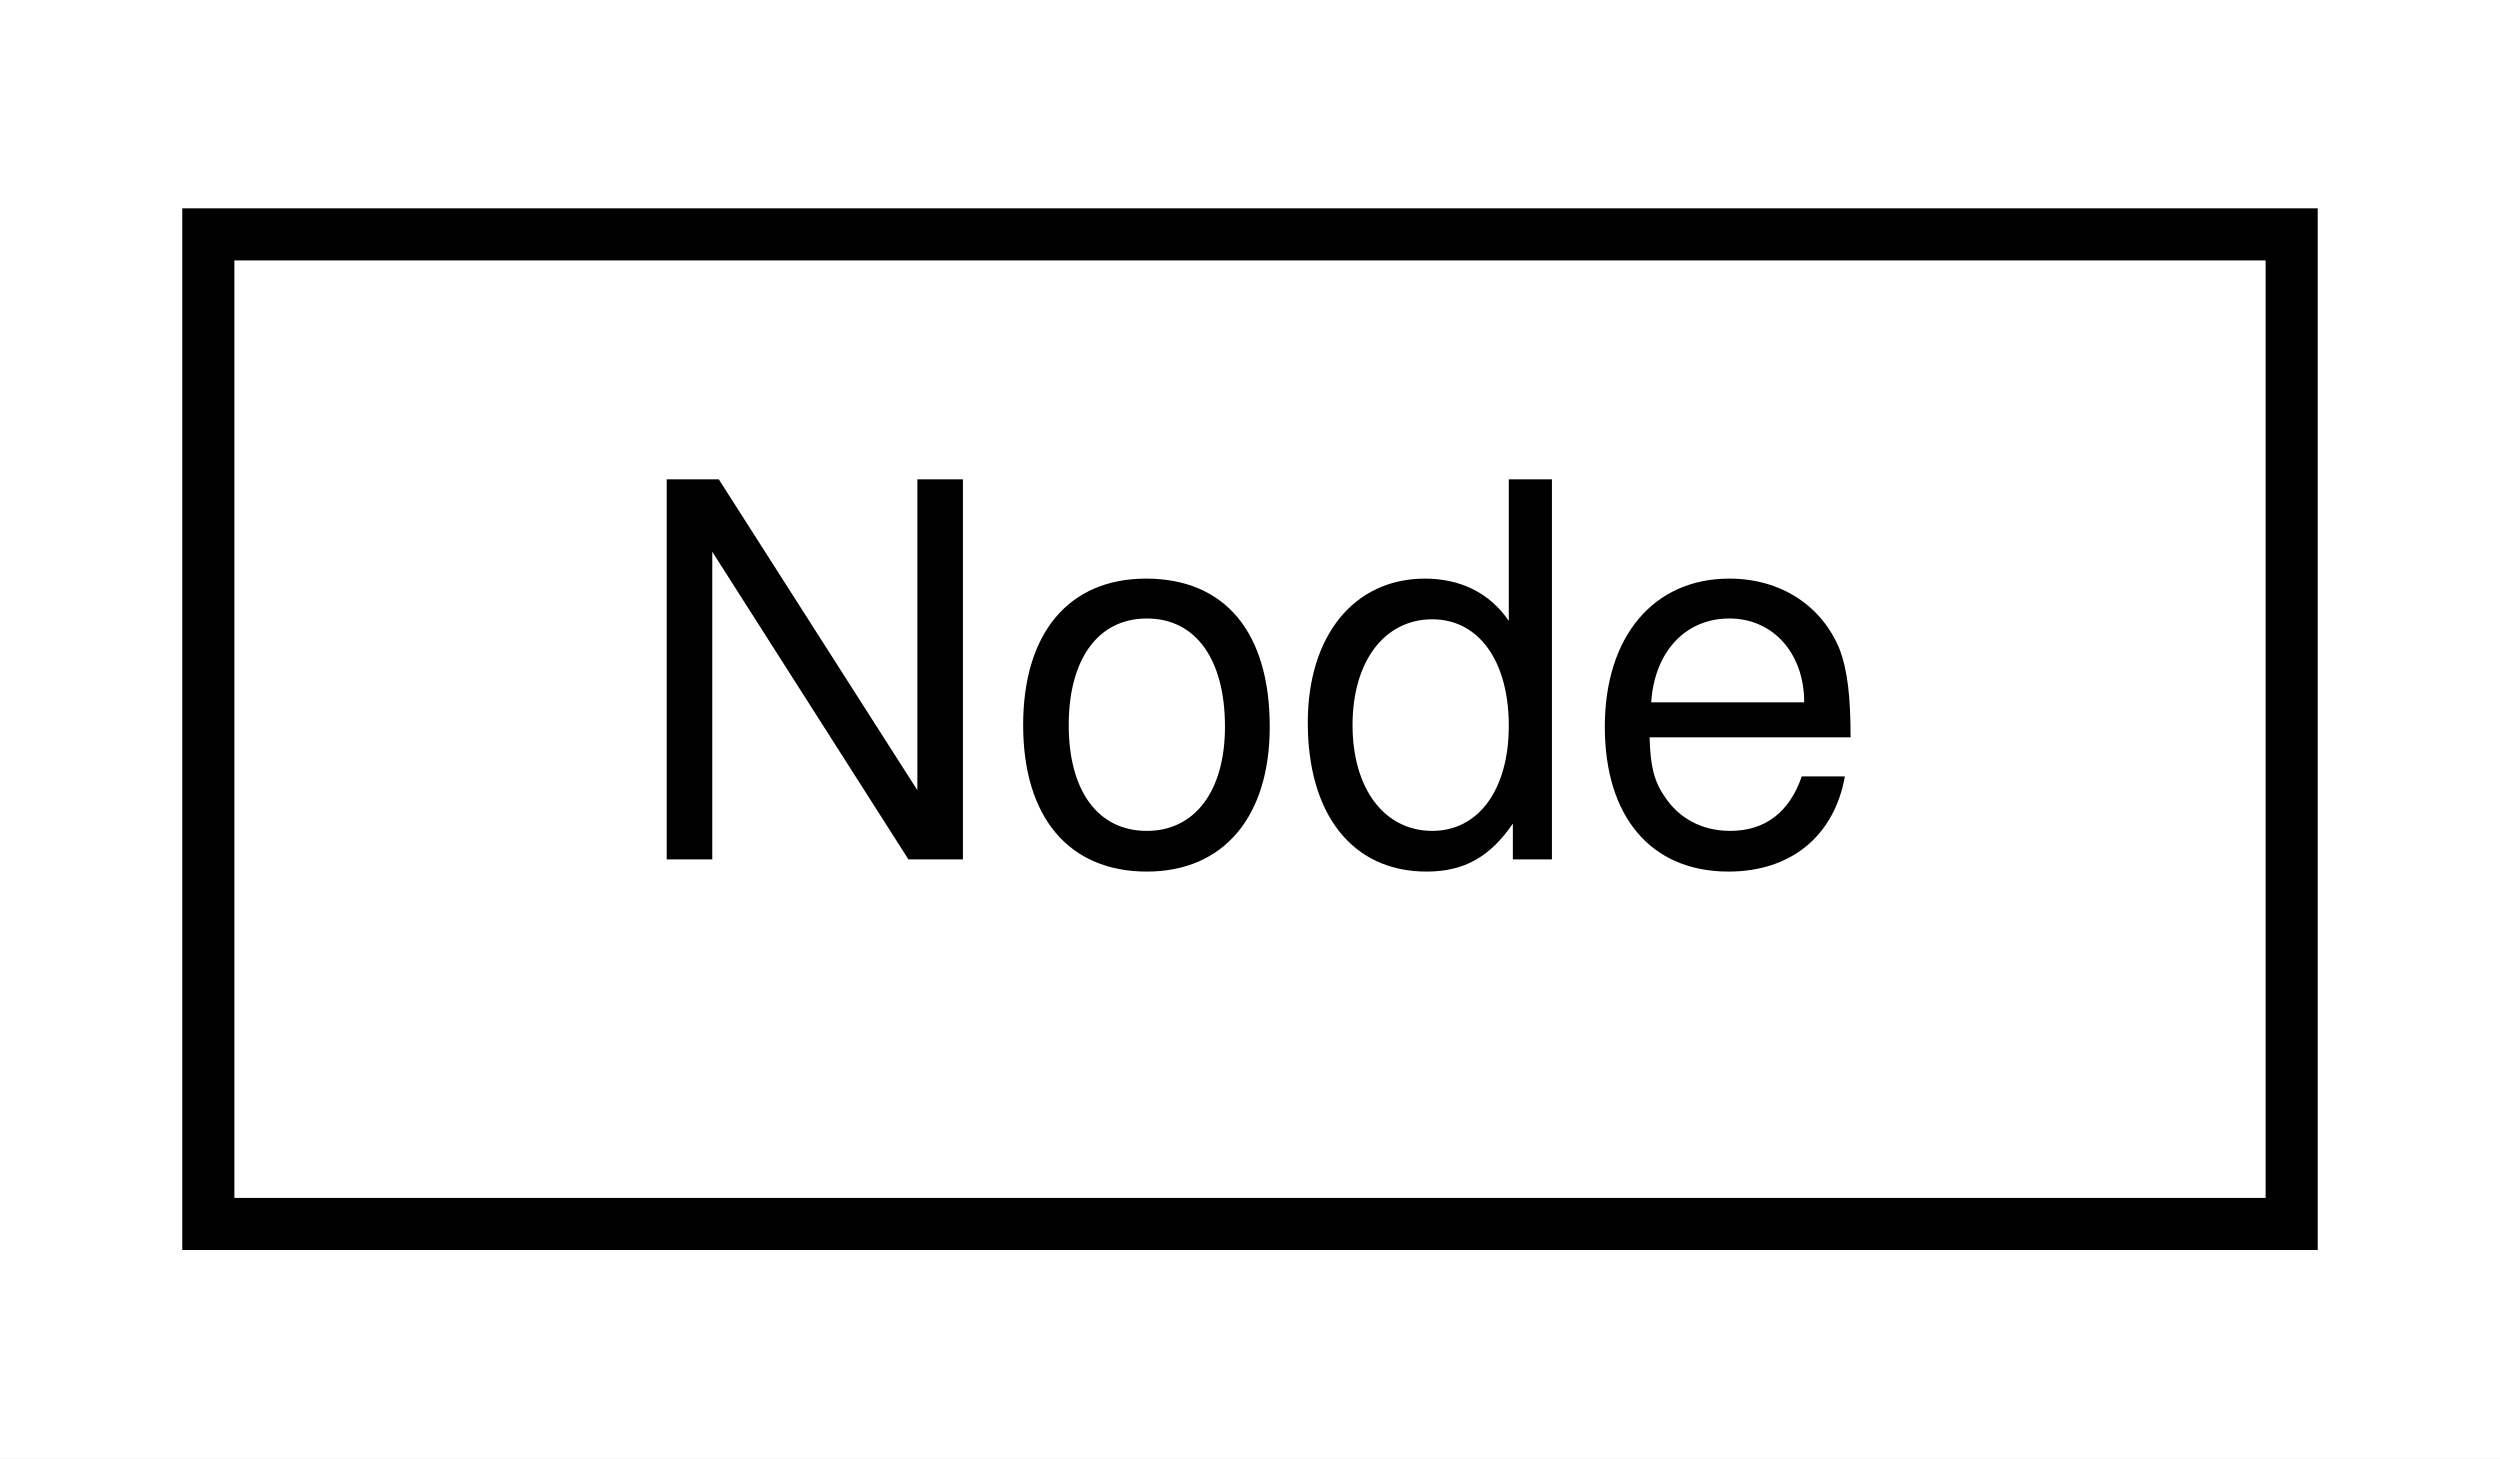
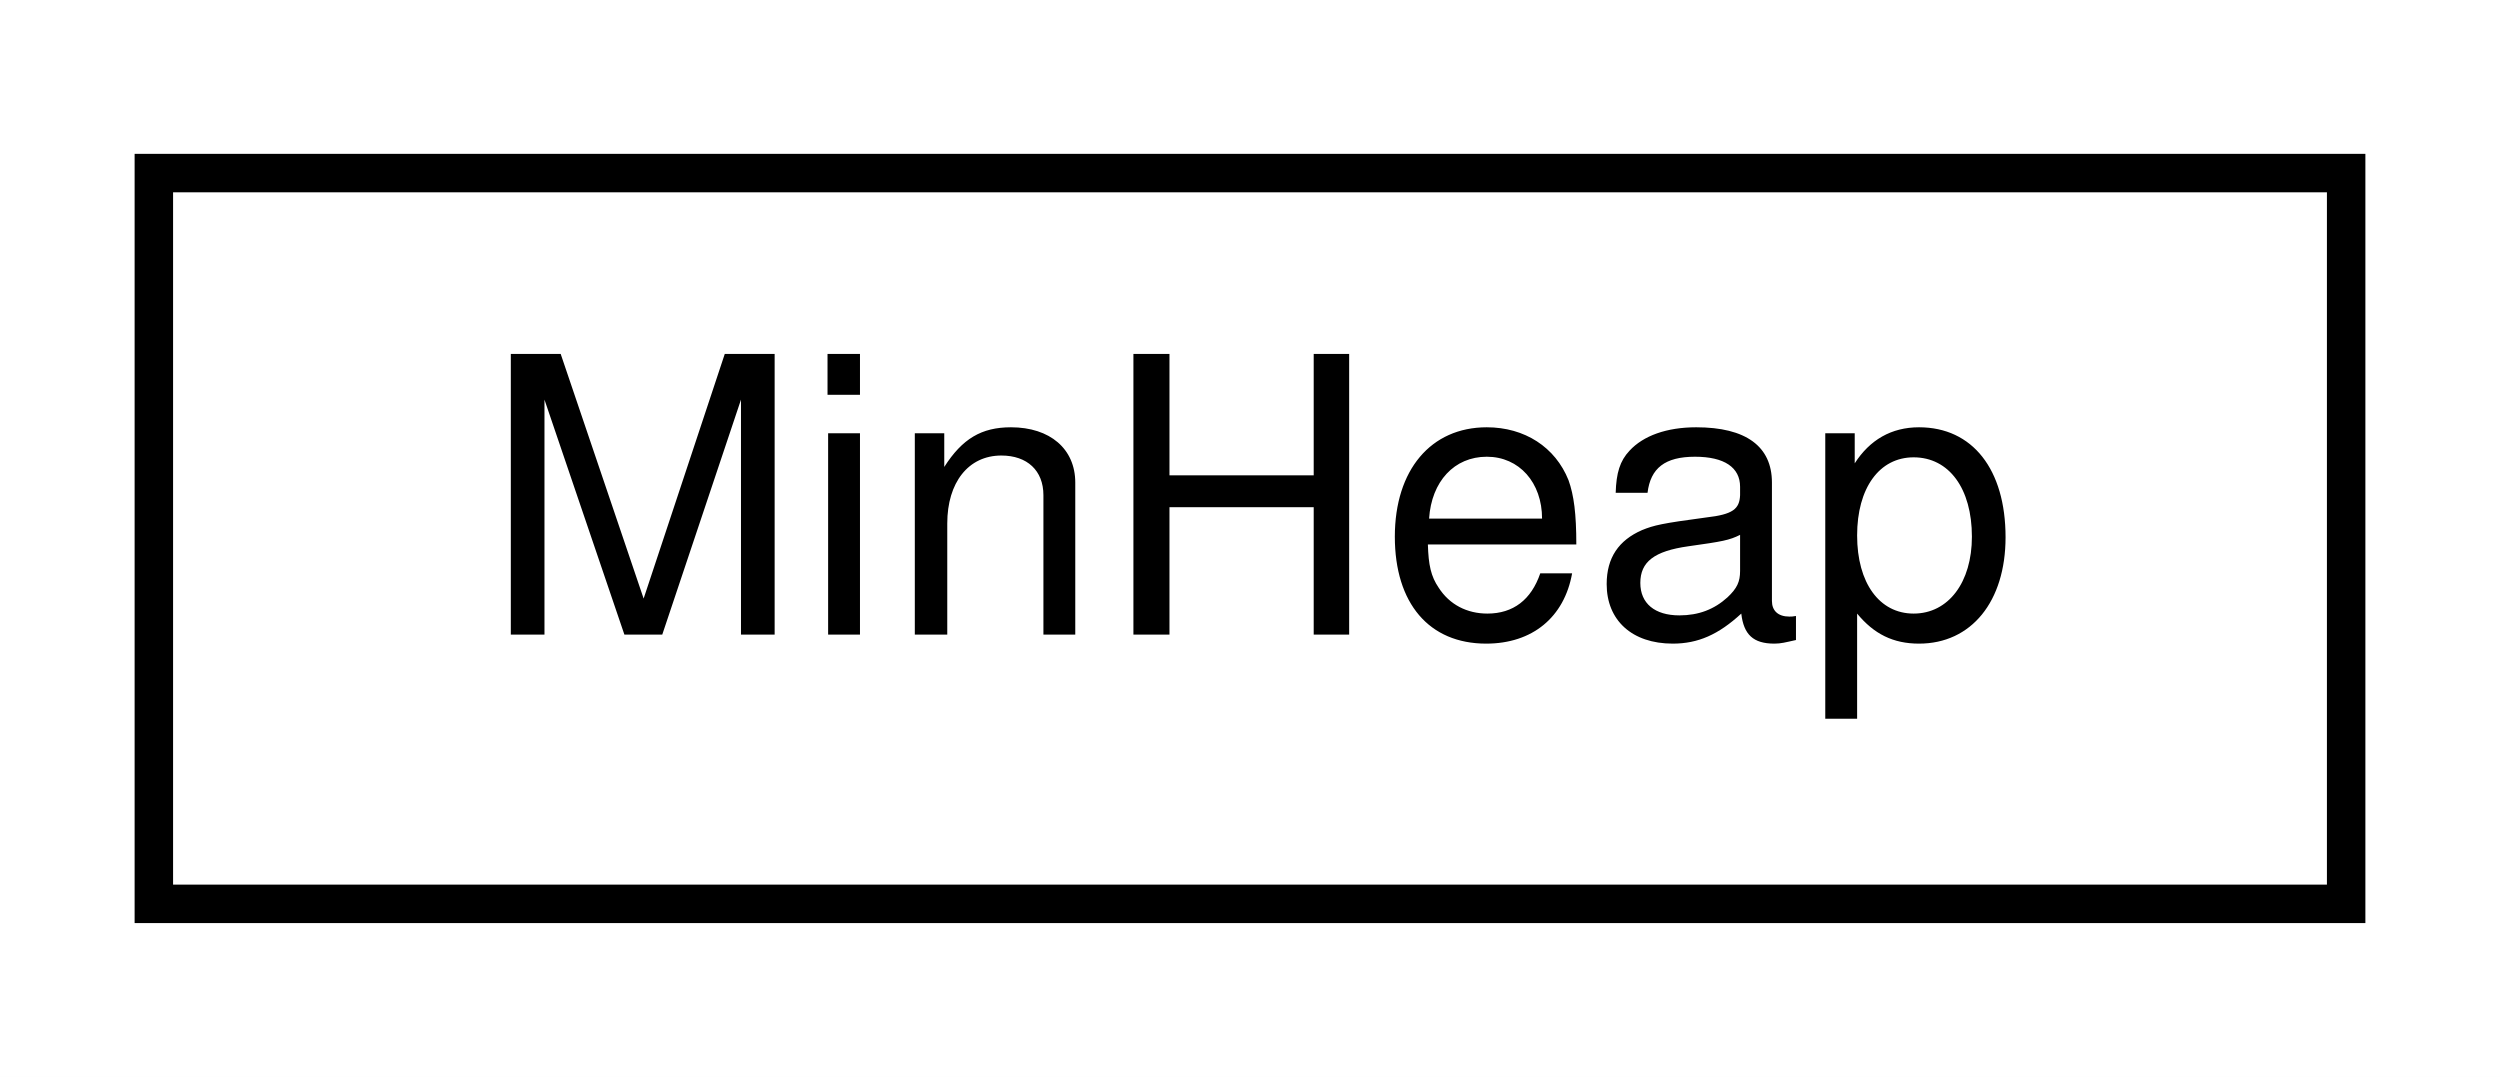
- <svg xmlns="http://www.w3.org/2000/svg" xmlns:xlink="http://www.w3.org/1999/xlink" width="48pt" height="28pt" viewBox="0.00 0.00 48.00 28.00">
+ <svg xmlns="http://www.w3.org/2000/svg" xmlns:xlink="http://www.w3.org/1999/xlink" width="65pt" height="28pt" viewBox="0.00 0.00 65.00 28.00">
  <g id="graph0" class="graph" transform="scale(1 1) rotate(0) translate(4 24)">
-     <polygon fill="white" stroke="transparent" points="-4,4 -4,-24 44,-24 44,4 -4,4" />
+     <polygon fill="white" stroke="transparent" points="-4,4 -4,-24 61,-24 61,4 -4,4" />
    <g id="node1" class="node">
      <g id="a_node1">
-         <a xlink:href="db/d8b/struct_node.html" target="_top" xlink:title=" ">
-           <polygon fill="white" stroke="black" points="0,-0.5 0,-19.5 40,-19.5 40,-0.5 0,-0.5" />
-           <text text-anchor="middle" x="20" y="-7.5" font-family="Helvetica,sans-Serif" font-size="10.00">Node</text>
+         <a xlink:href="d2/d05/class_min_heap.html" target="_top" xlink:title=" ">
+           <polygon fill="white" stroke="black" points="0,-0.5 0,-19.5 57,-19.5 57,-0.5 0,-0.5" />
+           <text text-anchor="middle" x="28.5" y="-7.5" font-family="Helvetica,sans-Serif" font-size="10.00">MinHeap</text>
        </a>
      </g>
    </g>
  </g>
</svg>
